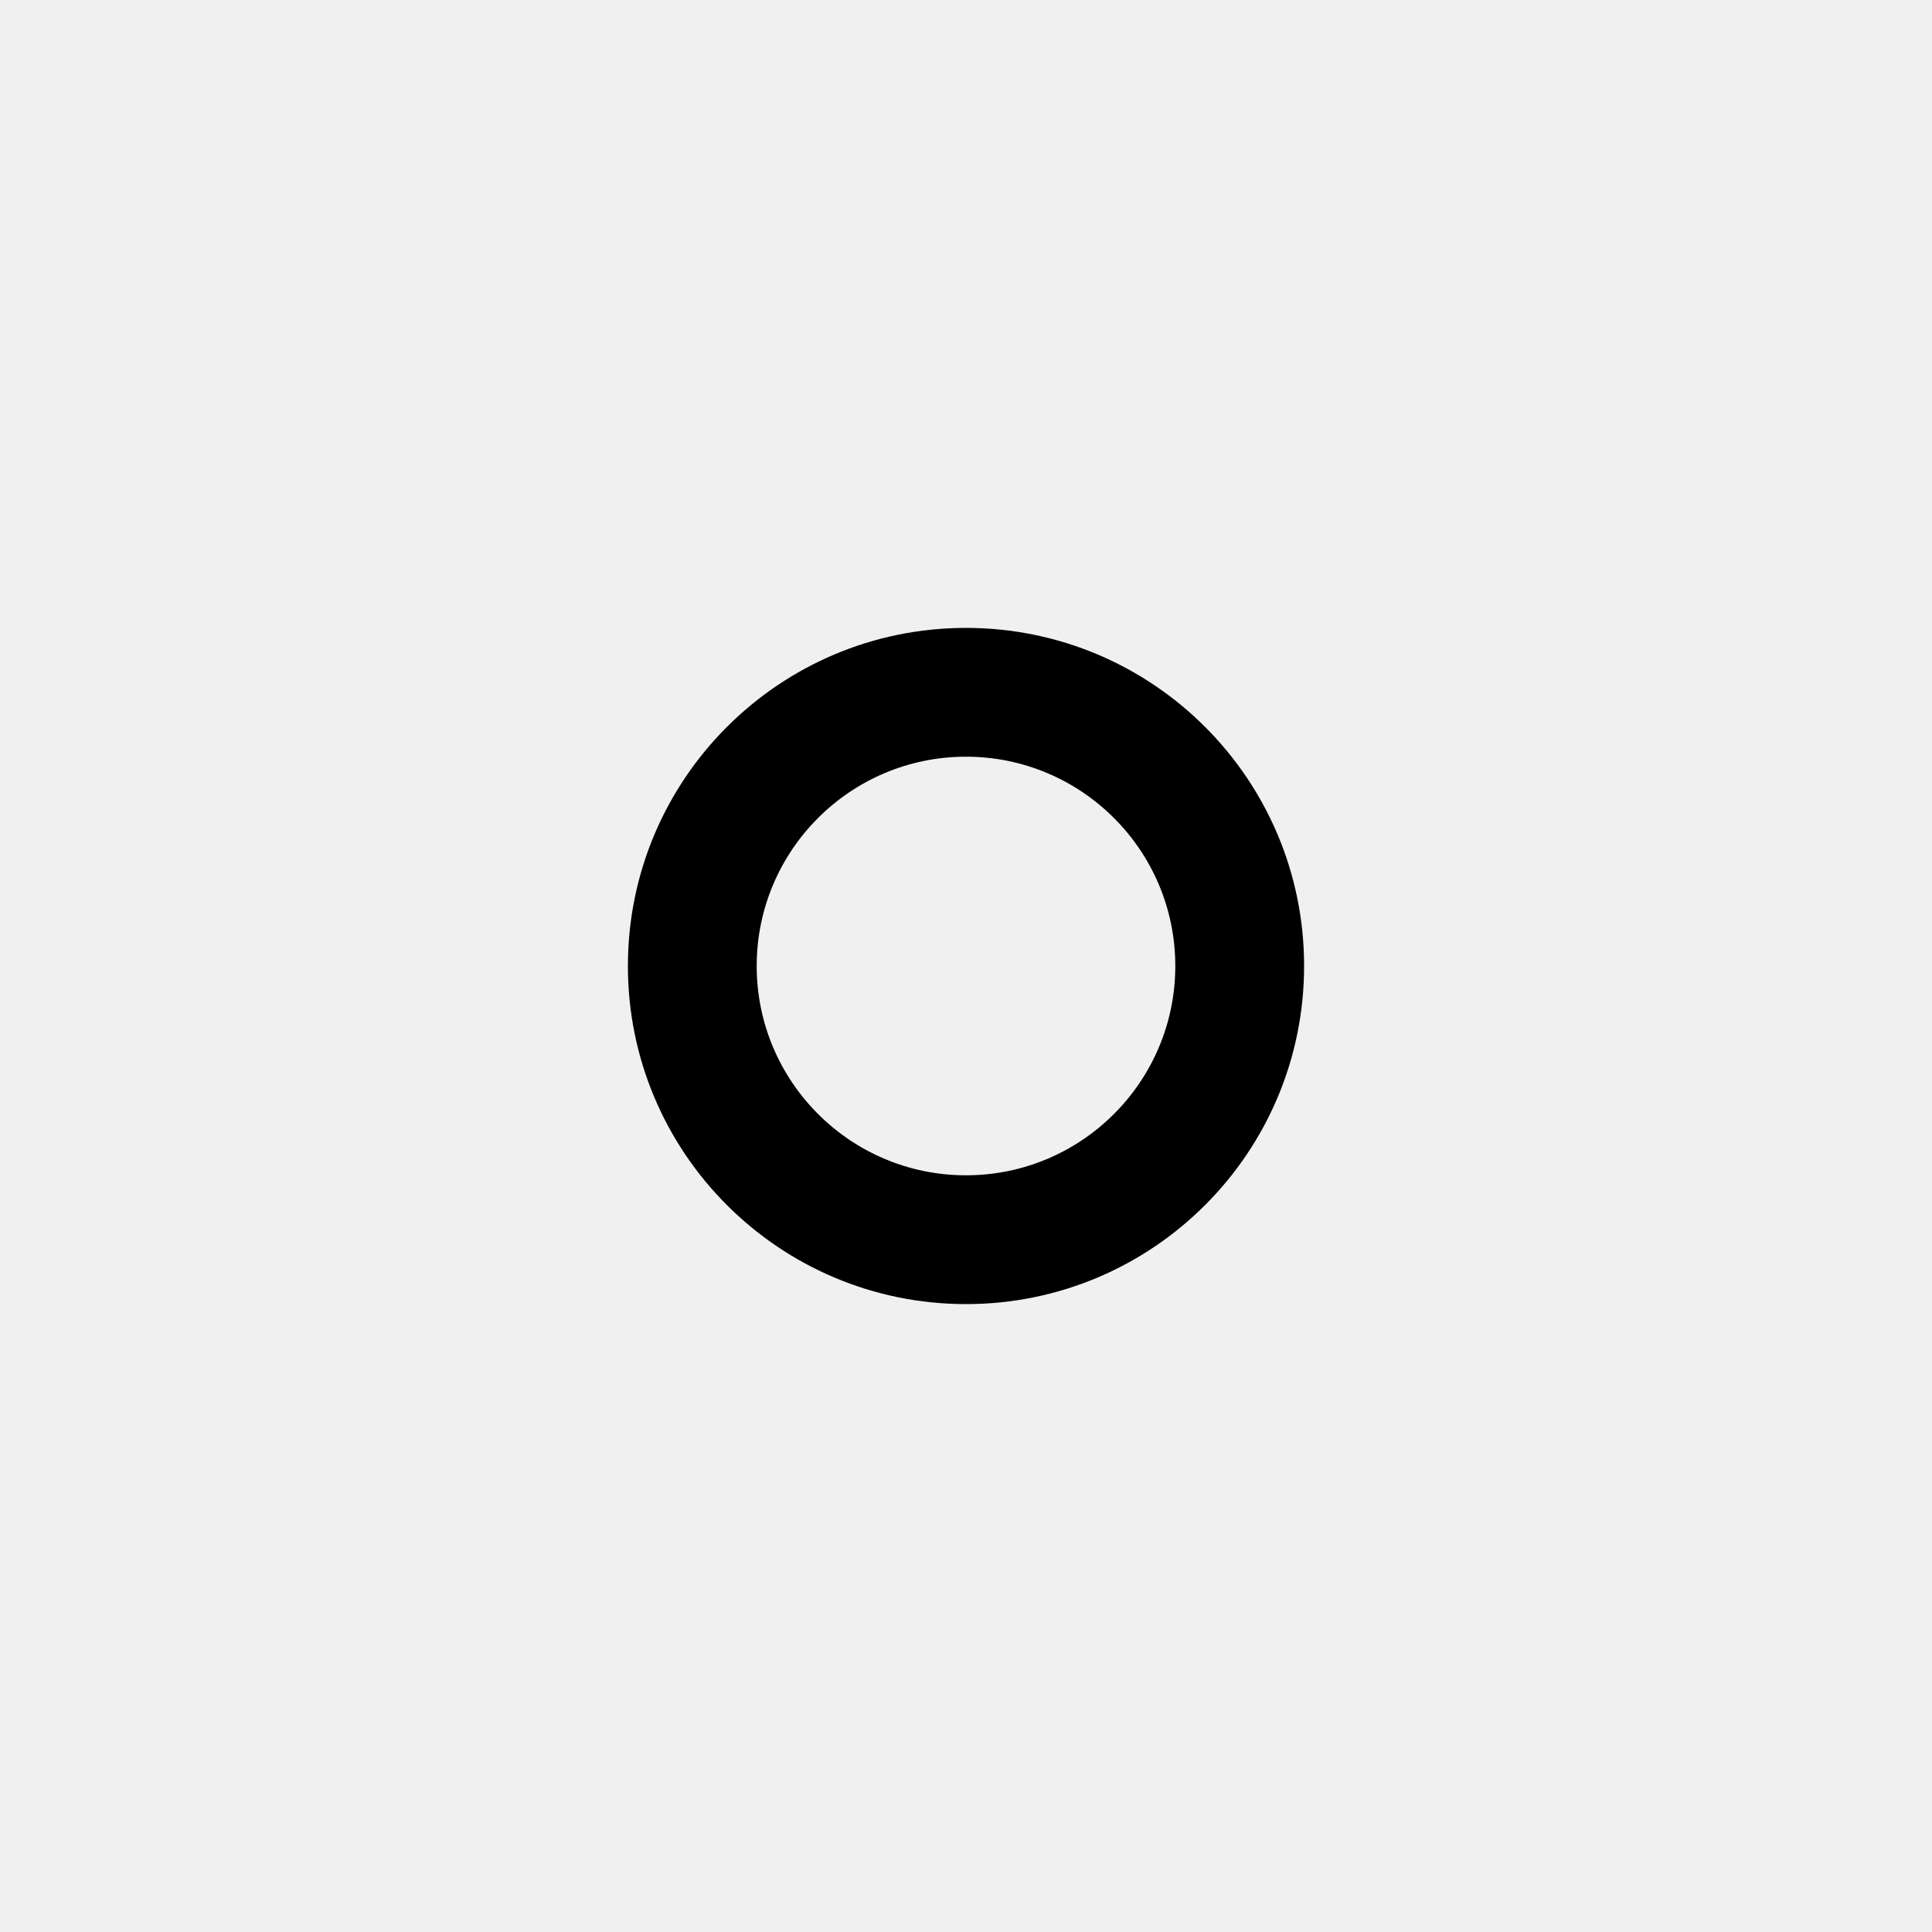
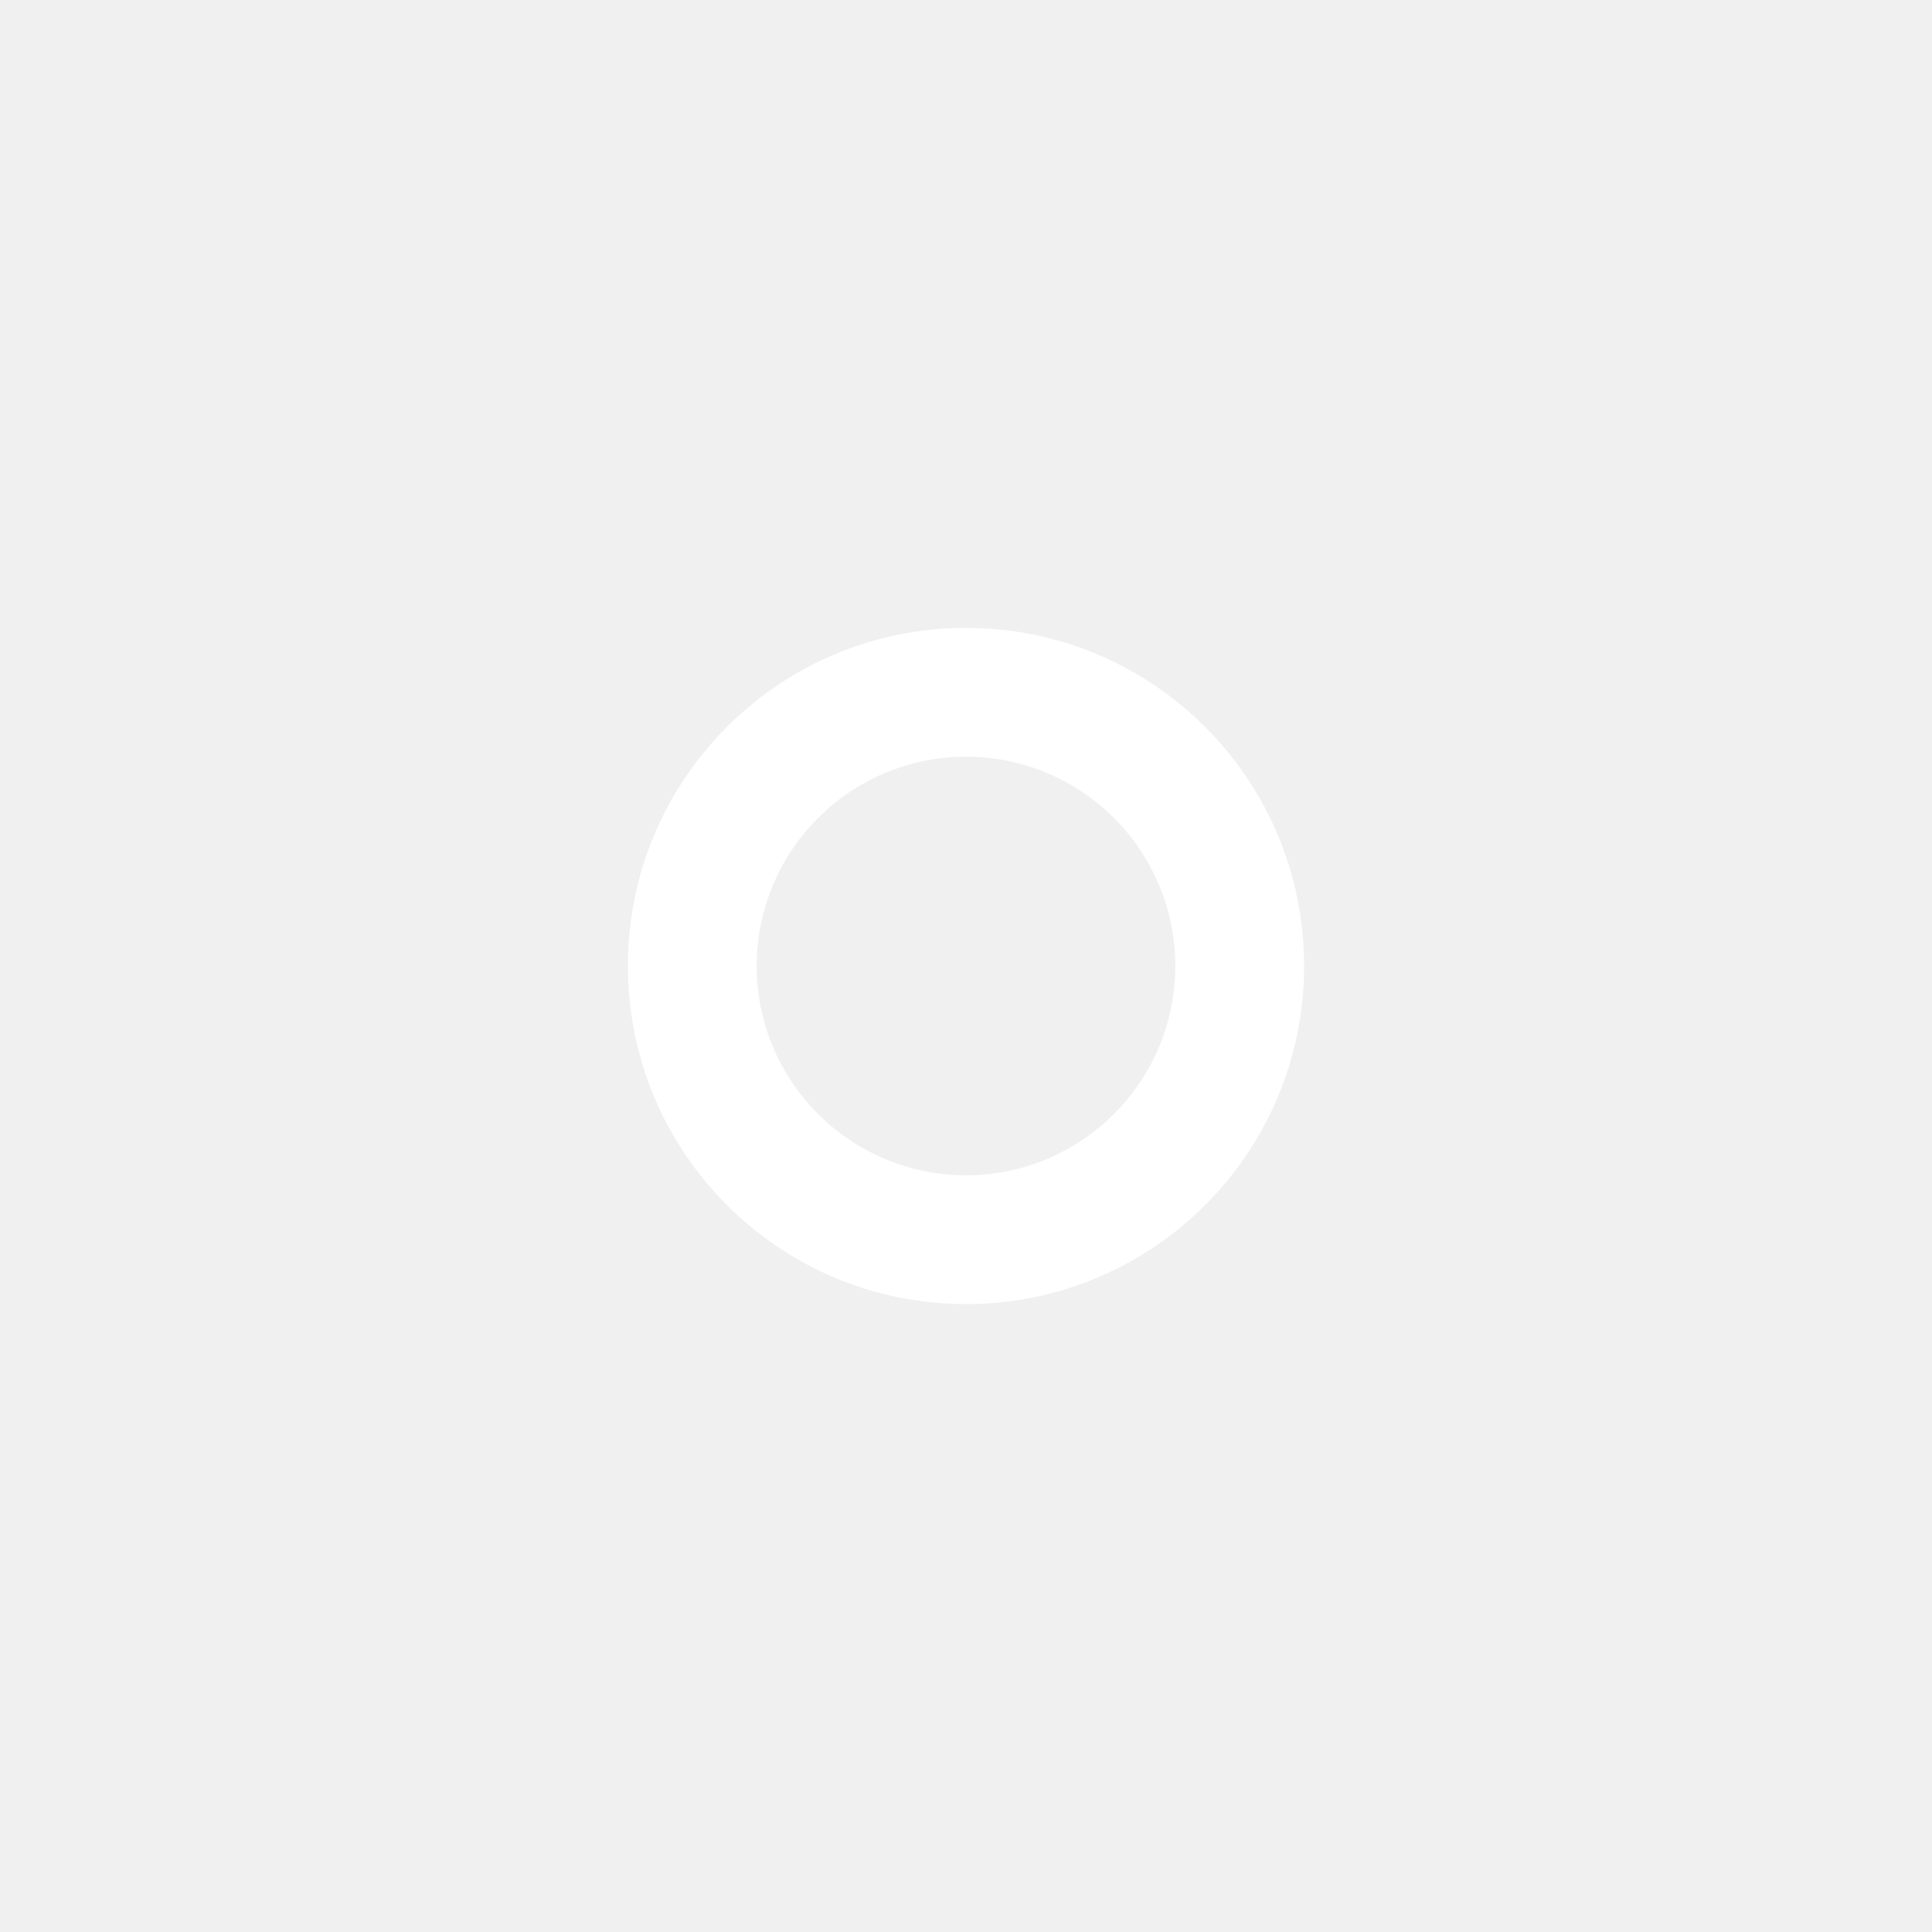
<svg xmlns="http://www.w3.org/2000/svg" width="64px" height="64px" viewBox="0 0 15 15" fill="none">
  <g id="SVGRepo_bgCarrier" stroke-width="0" />
  <g id="SVGRepo_tracerCarrier" stroke-linecap="round" stroke-linejoin="round" />
  <g id="SVGRepo_iconCarrier">
-     <path fill-rule="evenodd" clip-rule="evenodd" d="M7.5 9.125C8.397 9.125 9.125 8.397 9.125 7.5C9.125 6.603 8.397 5.875 7.5 5.875C6.603 5.875 5.875 6.603 5.875 7.5C5.875 8.397 6.603 9.125 7.5 9.125ZM7.5 10.125C8.95 10.125 10.125 8.95 10.125 7.5C10.125 6.05 8.95 4.875 7.5 4.875C6.05 4.875 4.875 6.05 4.875 7.5C4.875 8.95 6.05 10.125 7.5 10.125Z" fill="#000000" />
+     <path fill-rule="evenodd" clip-rule="evenodd" d="M7.5 9.125C8.397 9.125 9.125 8.397 9.125 7.5C9.125 6.603 8.397 5.875 7.5 5.875C6.603 5.875 5.875 6.603 5.875 7.5C5.875 8.397 6.603 9.125 7.5 9.125ZM7.5 10.125C8.95 10.125 10.125 8.95 10.125 7.5C10.125 6.05 8.95 4.875 7.5 4.875C6.05 4.875 4.875 6.05 4.875 7.5C4.875 8.95 6.05 10.125 7.5 10.125Z" fill="#ffffff" />
  </g>
</svg>
